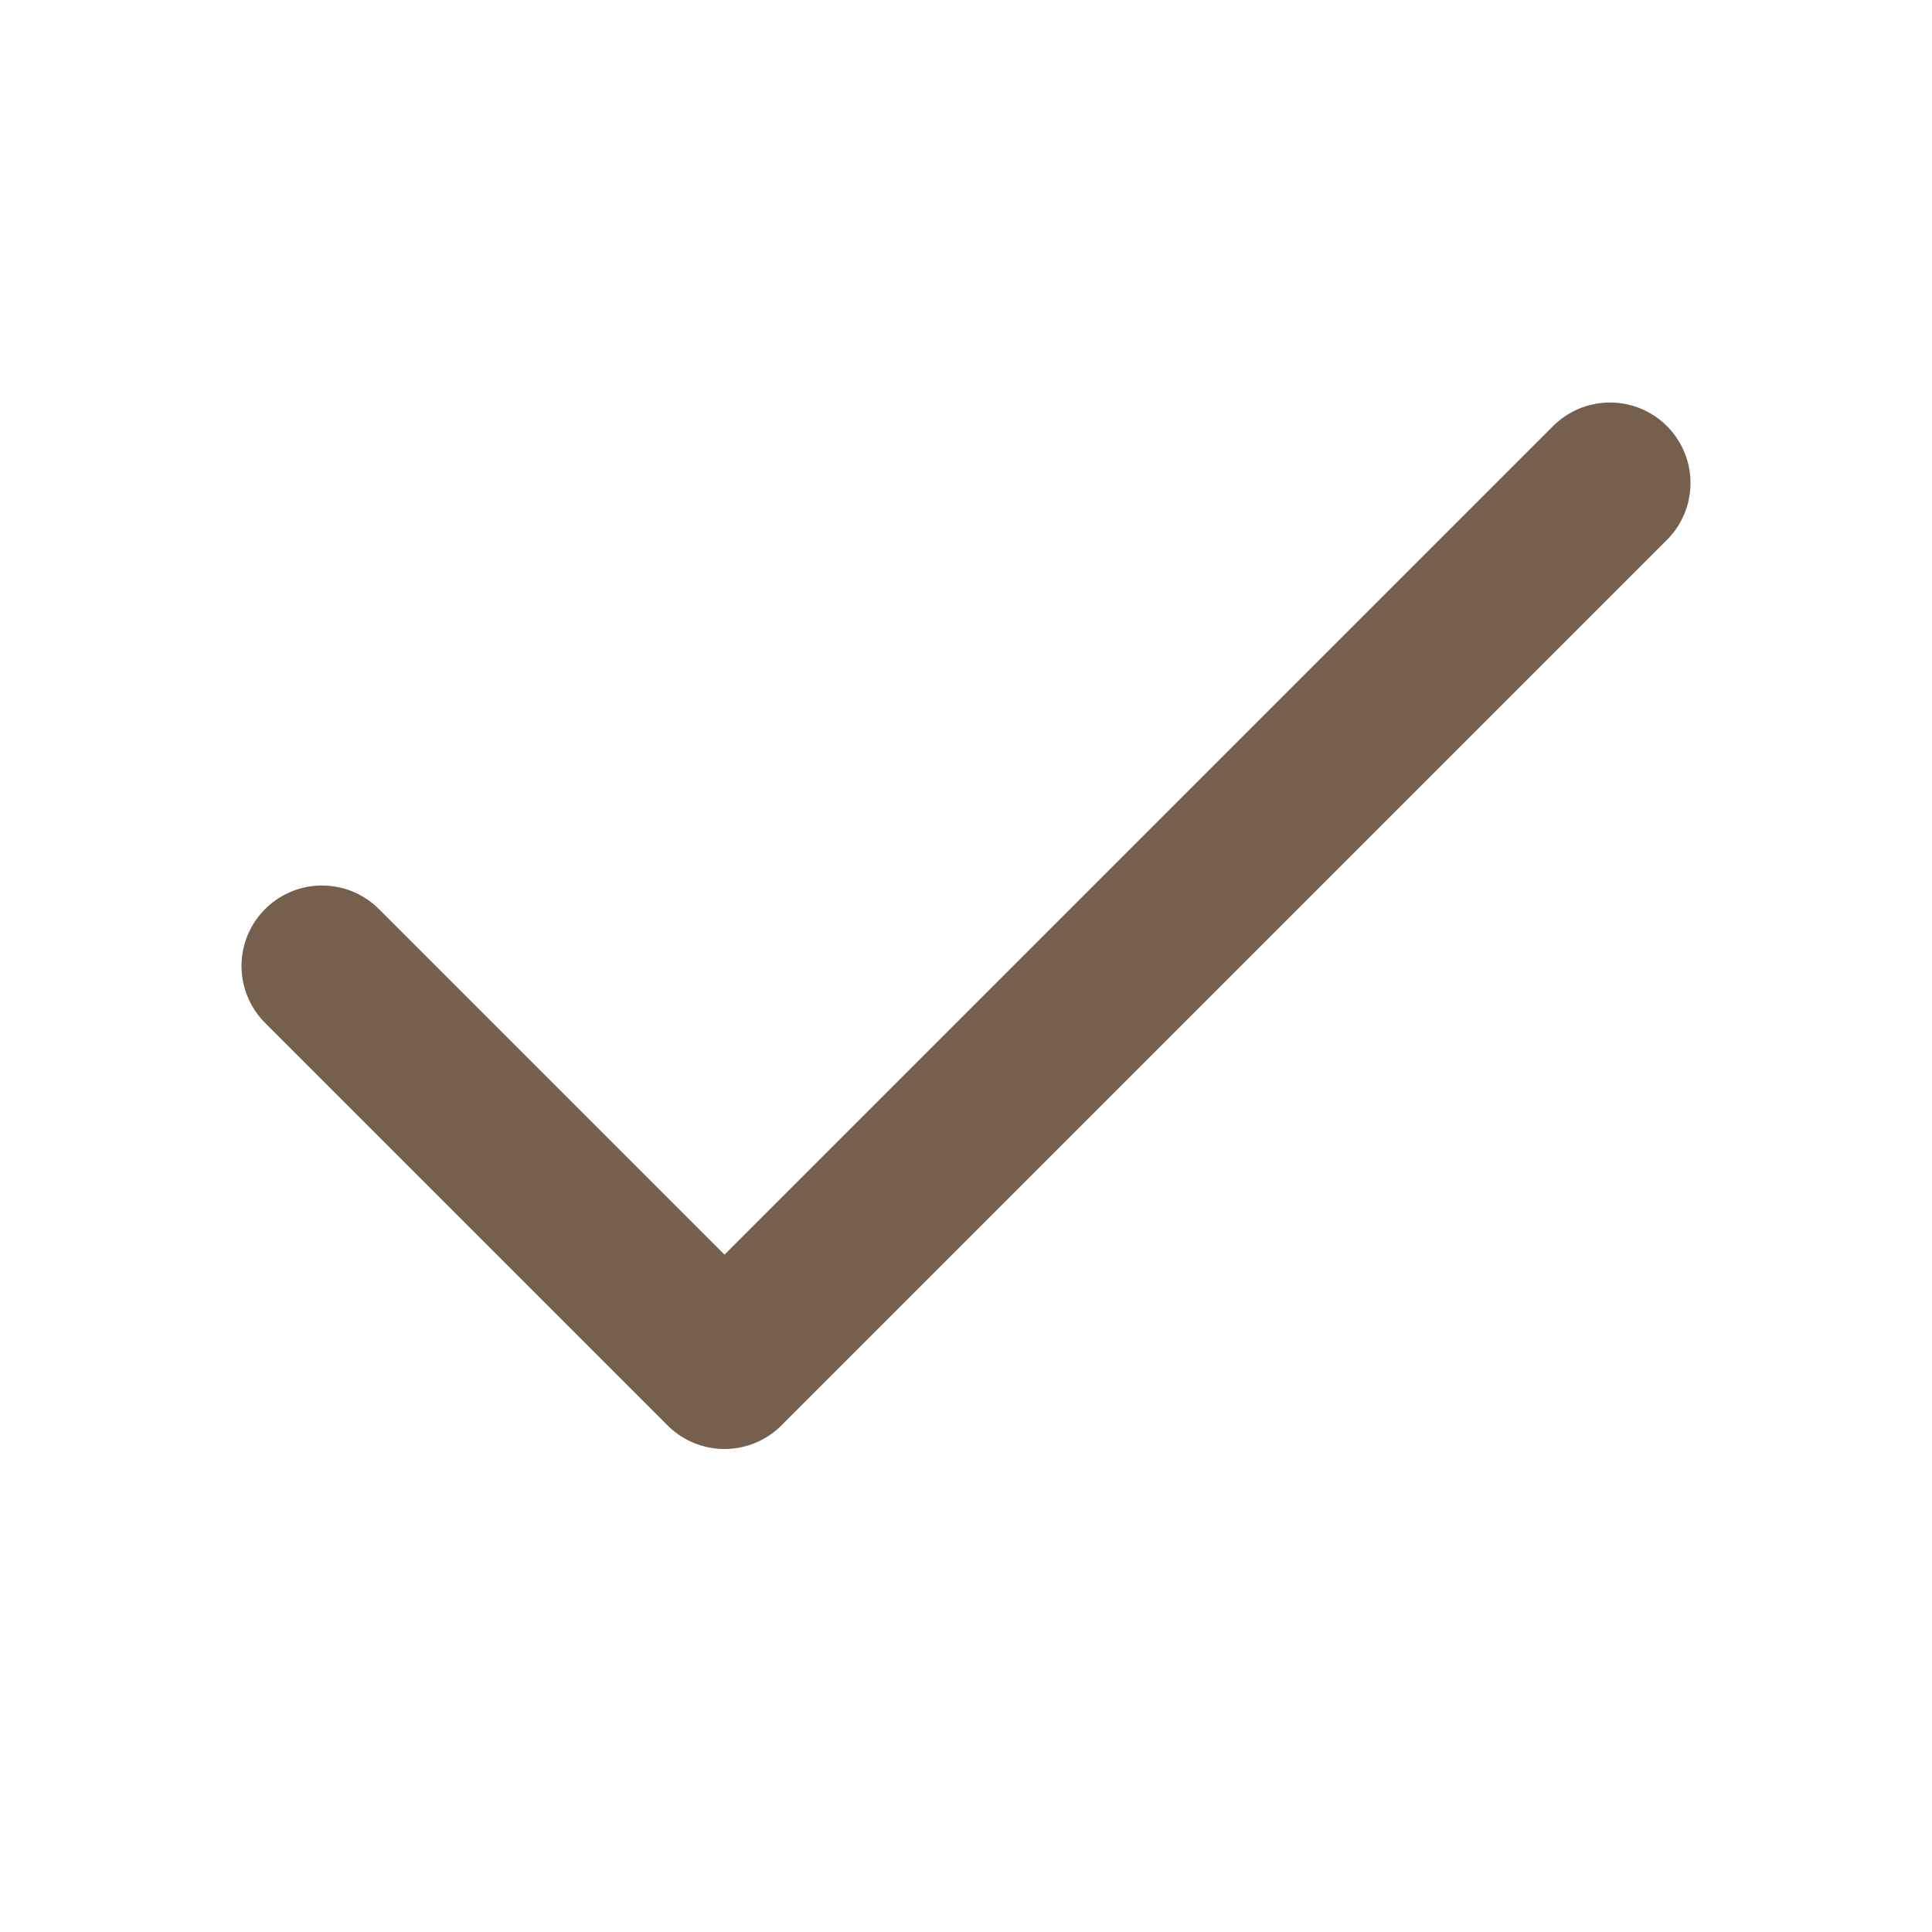
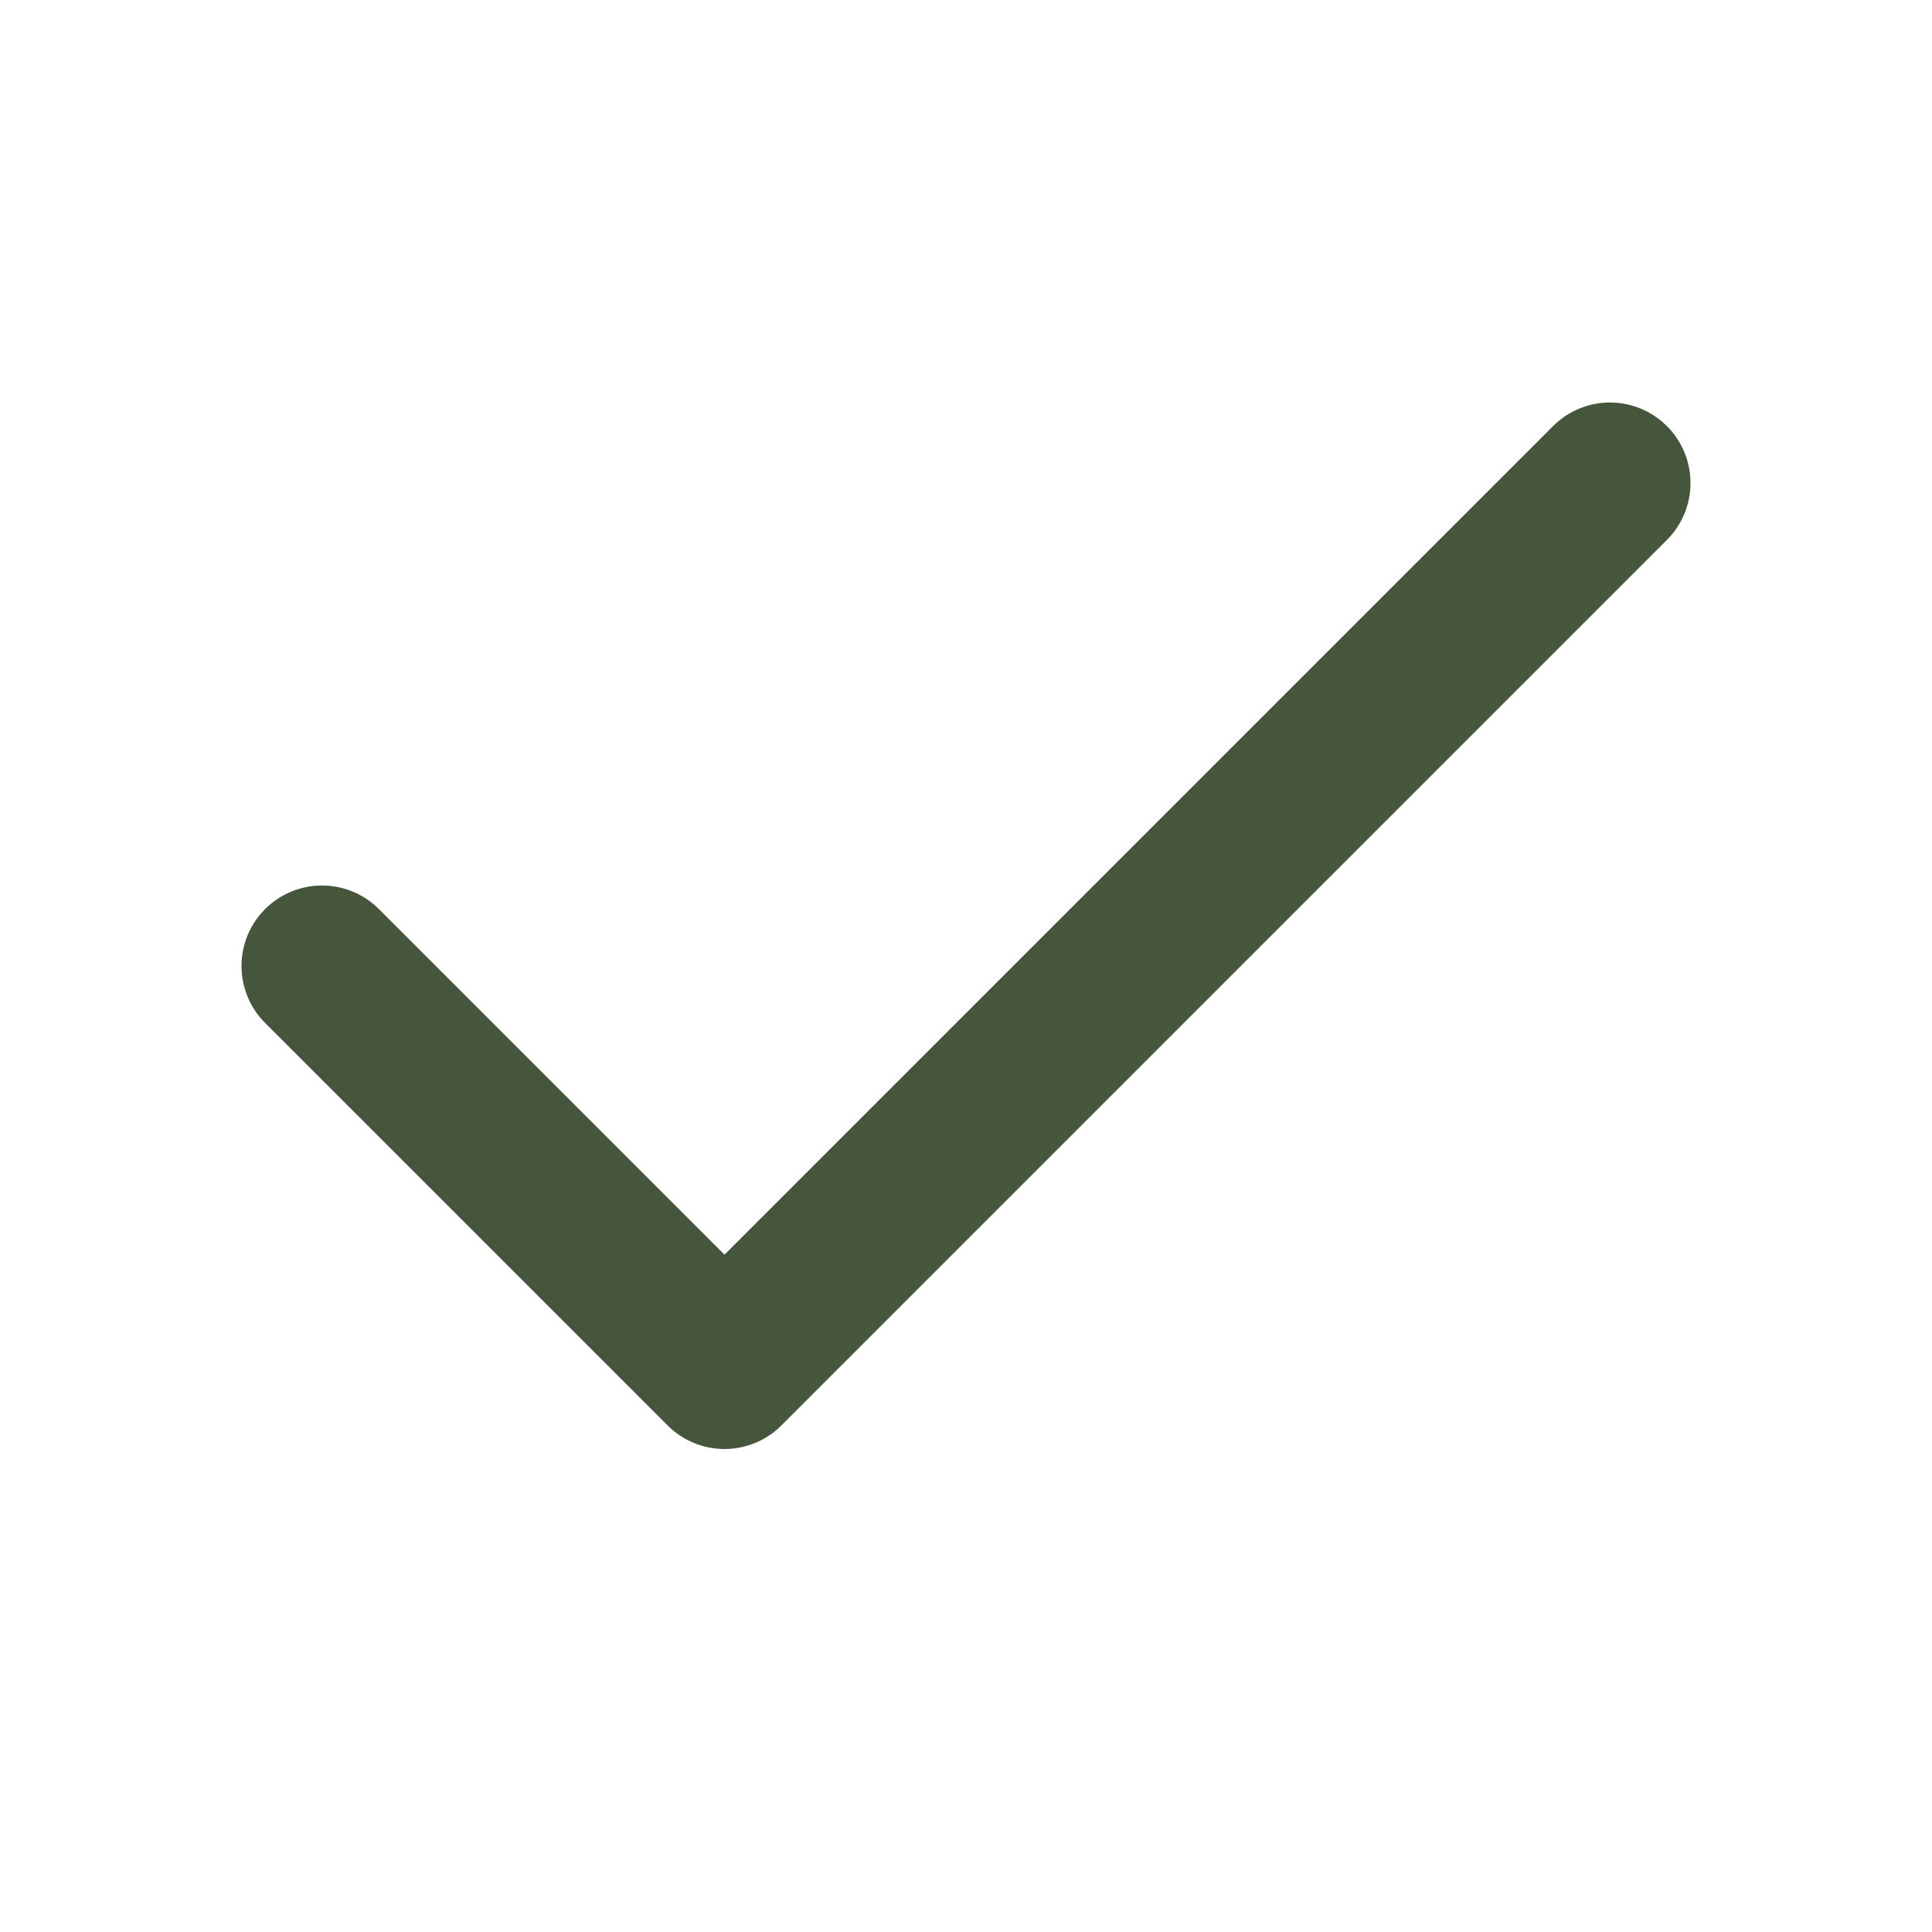
- <svg xmlns="http://www.w3.org/2000/svg" class="lucide lucide-check" width="24" height="24" viewBox="0 0 24 24" fill="none" stroke="#75604d" stroke-width="2" stroke-linecap="round" stroke-linejoin="round">
+ <svg xmlns="http://www.w3.org/2000/svg" class="lucide lucide-check" width="24" height="24" viewBox="0 0 24 24" fill="none" stroke="#46563C" stroke-width="2" stroke-linecap="round" stroke-linejoin="round">
  <path d="M20 6 9 17l-5-5" />
</svg>
